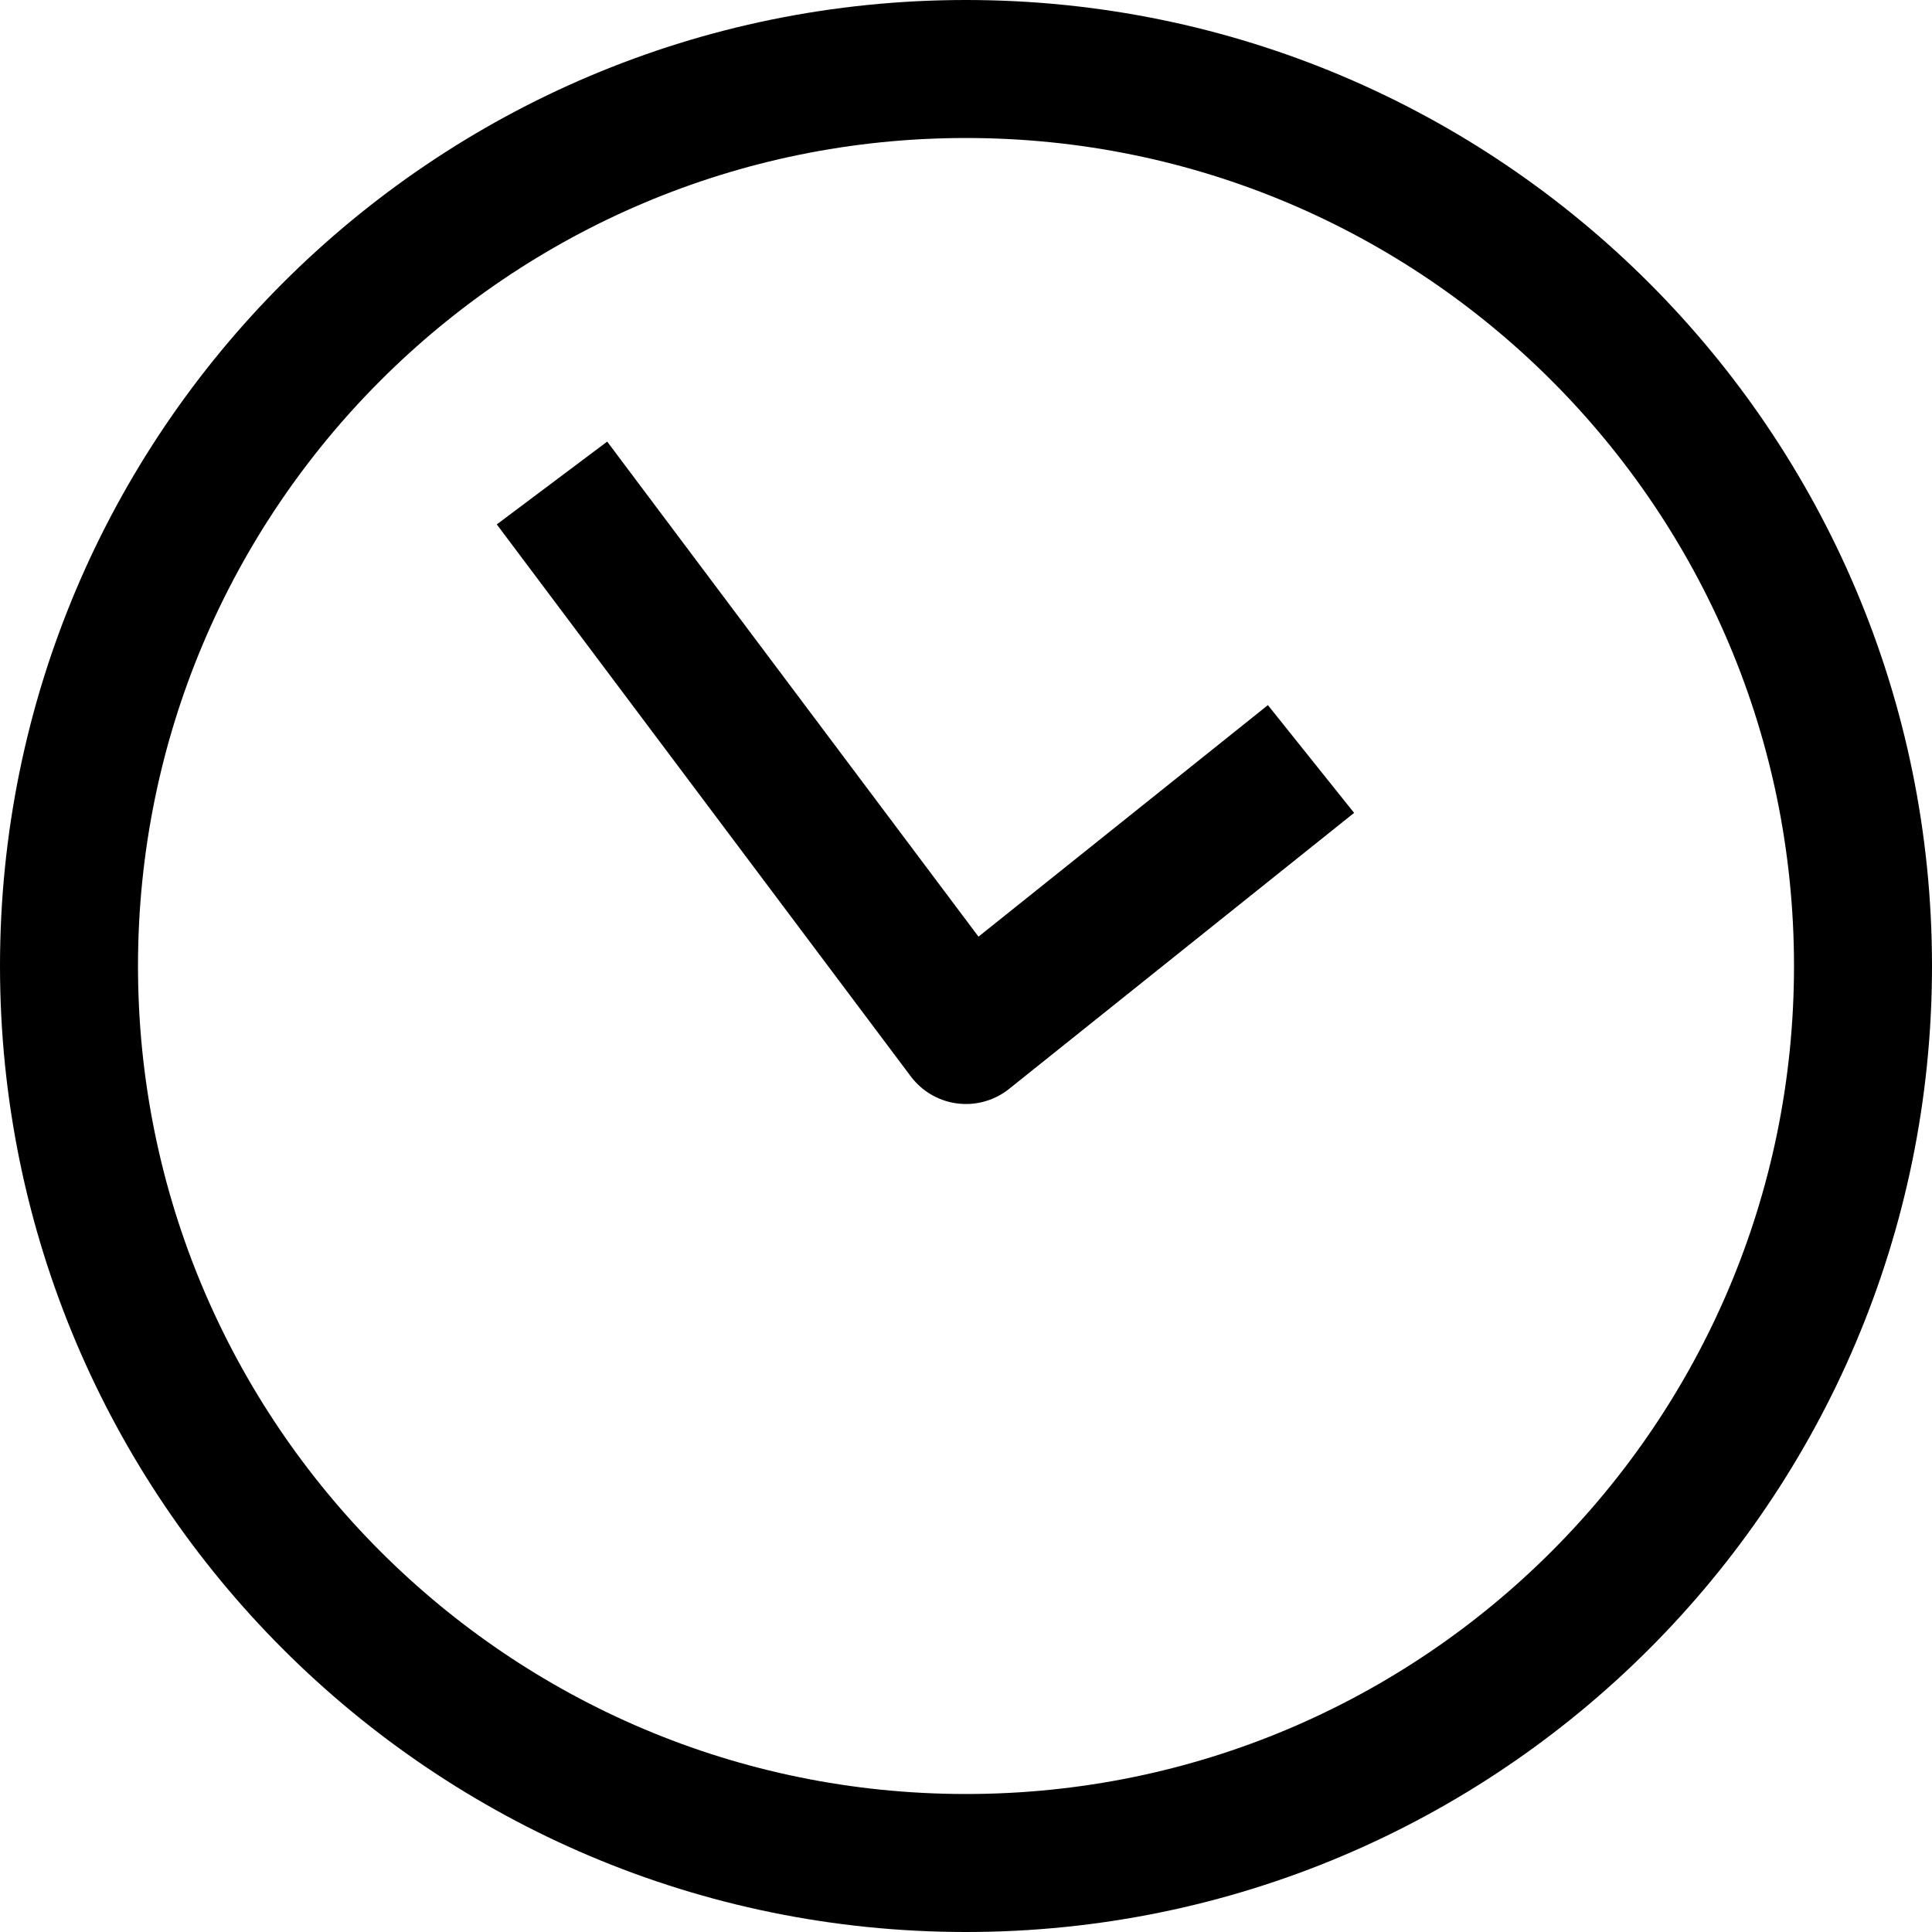
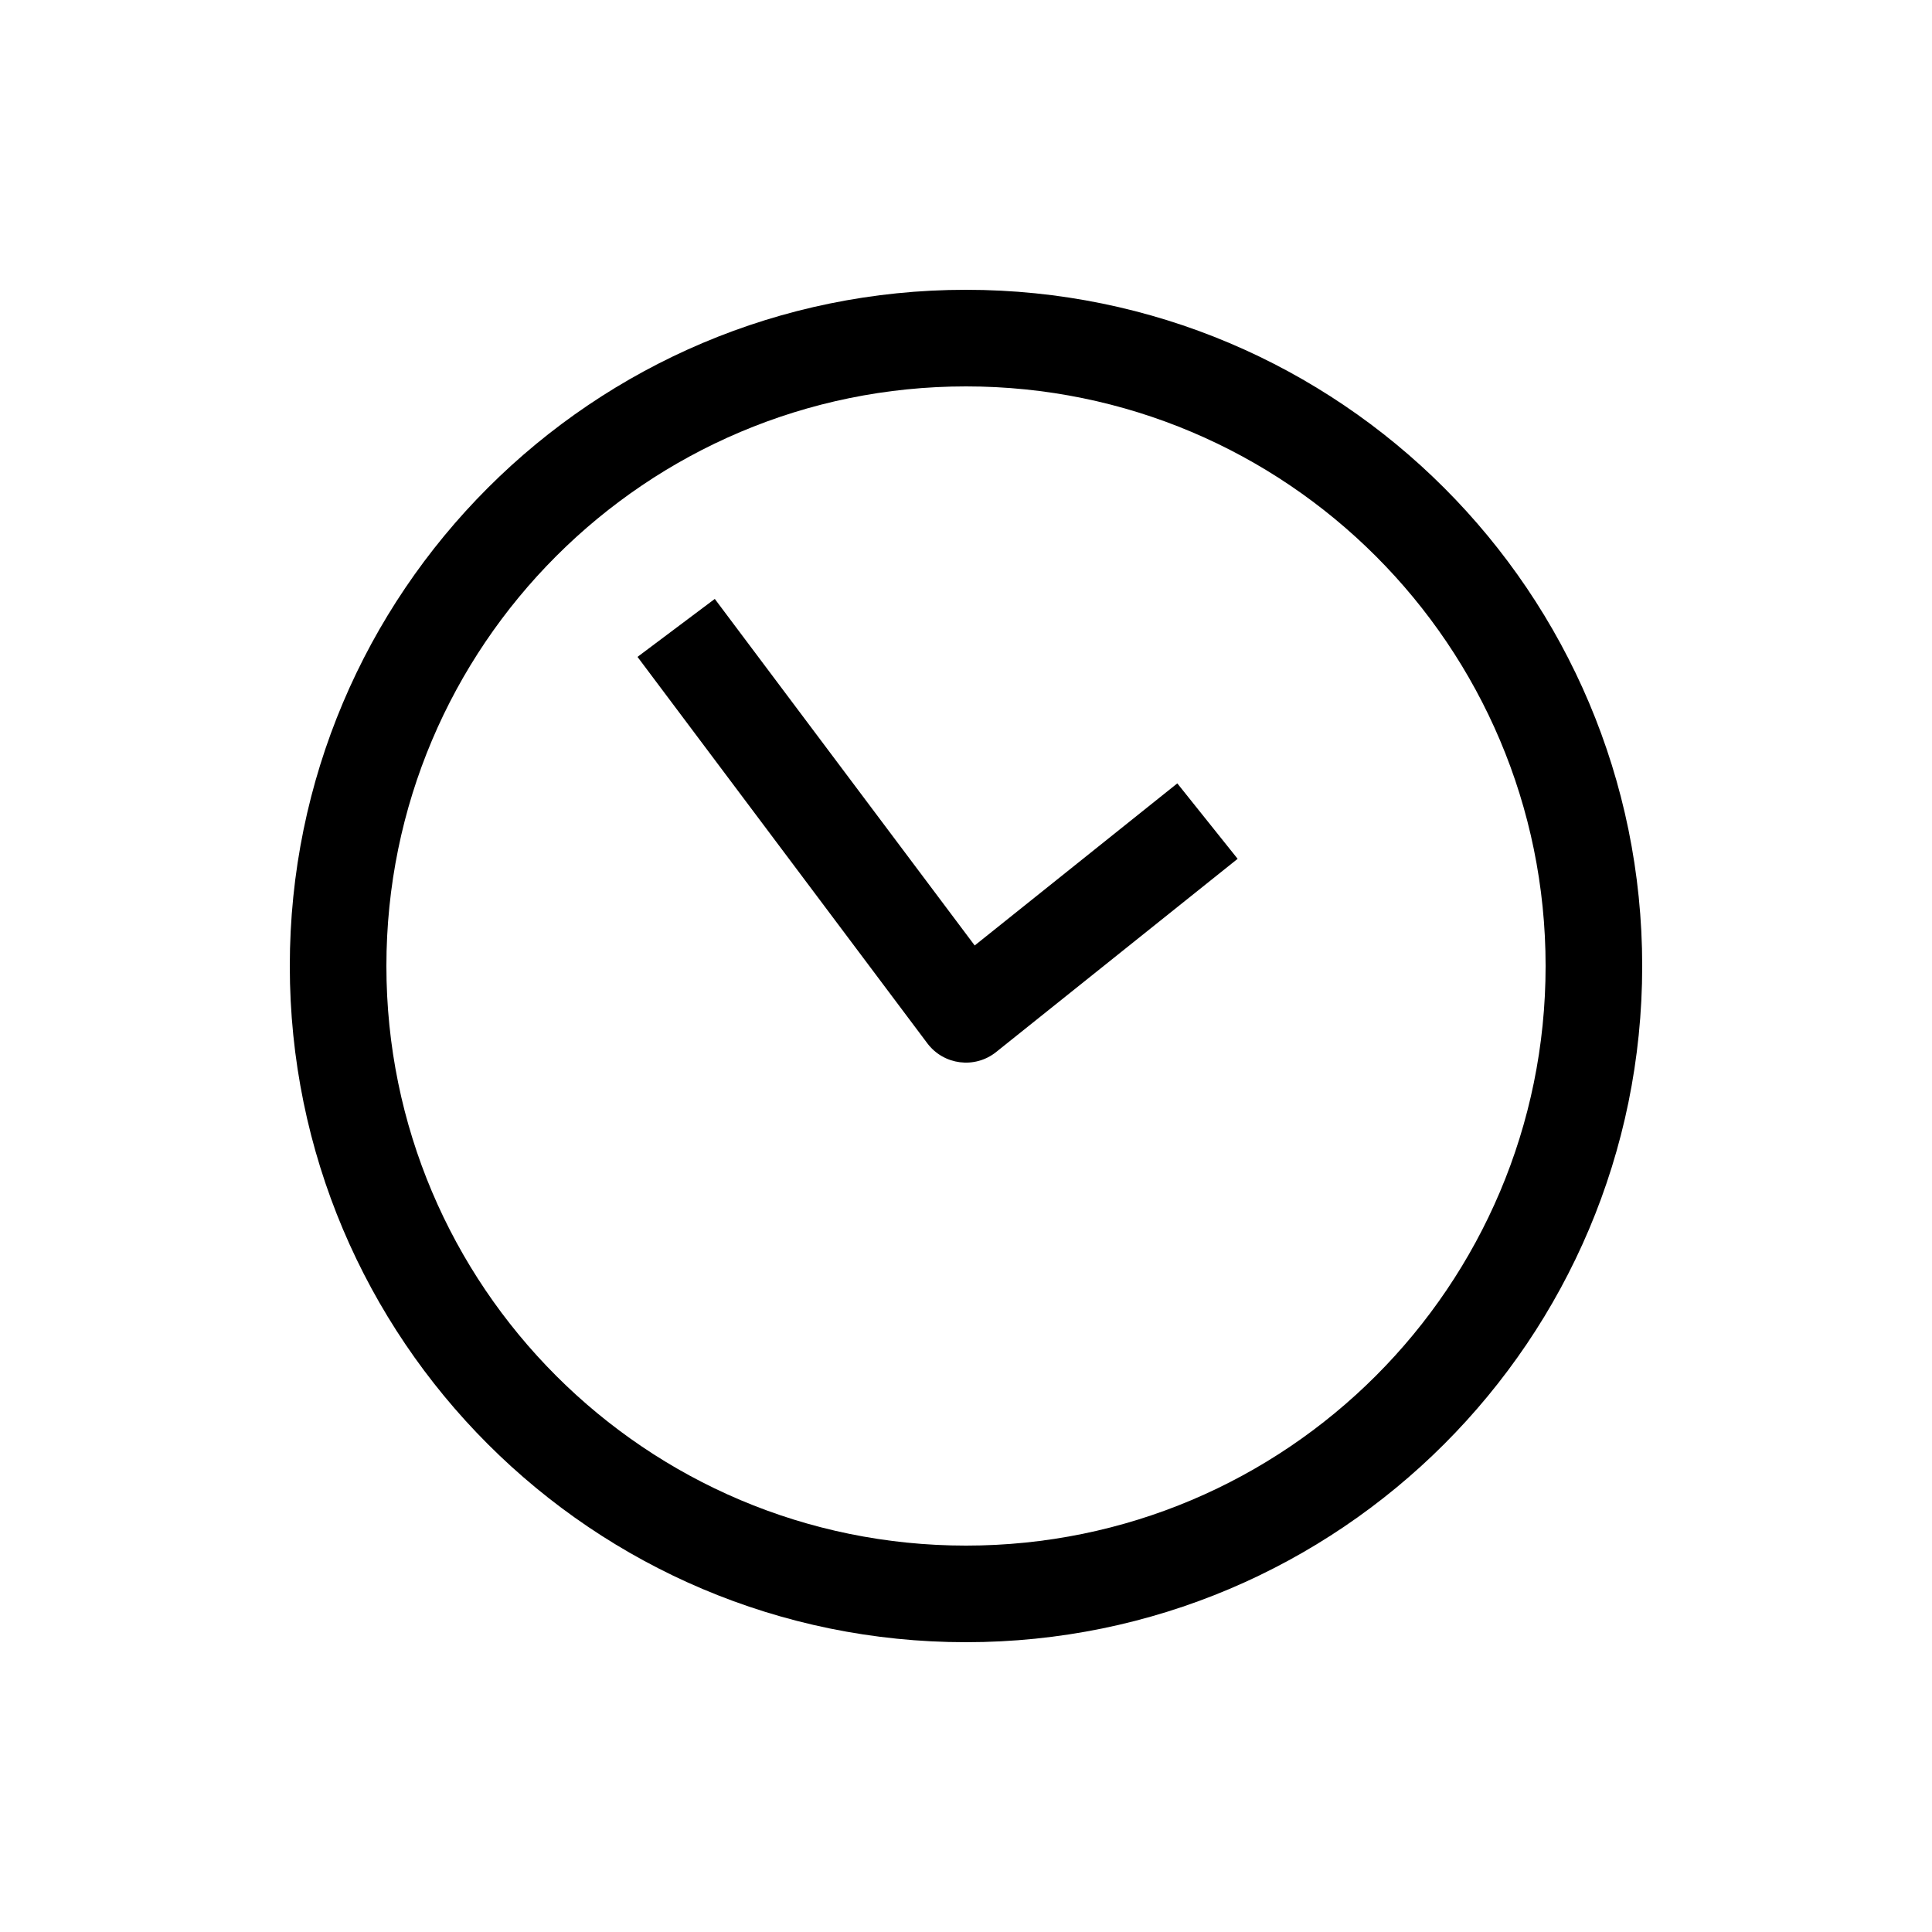
- <svg xmlns="http://www.w3.org/2000/svg" width="28px" height="28px" viewBox="0 0 28 28" version="1.1">
-   <g id="Symbols" stroke="none" stroke-width="1" fill="none" fill-rule="evenodd">
-     <g id="Icon/Time" transform="translate(-6, -6)" stroke="#000000" stroke-width="2">
-       <g id="Group" transform="translate(8, 8)">
-         <path d="M12,25 C4.82,25 -1,19.18 -1,12 C-1,4.82 4.82,-1 12,-1 C19.18,-1 25,4.82 25,12 C25,19.18 19.18,25 12,25 Z" id="Path" />
-         <polyline id="Path-5" stroke-linejoin="round" points="6 5 12 13 17 9" />
-       </g>
-     </g>
-   </g>
+ <svg xmlns="http://www.w3.org/2000/svg" height="40" viewBox="0 0 40 40" width="40">
+   <path d="m20 32c6.627 0 12-5.373 12-12s-5.373-12-12-12-12 5.373-12 12 5.373 12 12 12zm0 2c-7.732 0-14-6.268-14-14s6.268-14 14-14 14 6.268 14 14-6.268 14-14 14zm4.375-17.781 1.249 1.562-5 4c-.441.353-1.086.271-1.425-.181l-6-8 1.6-1.2 5.381 7.175z" />
</svg>
